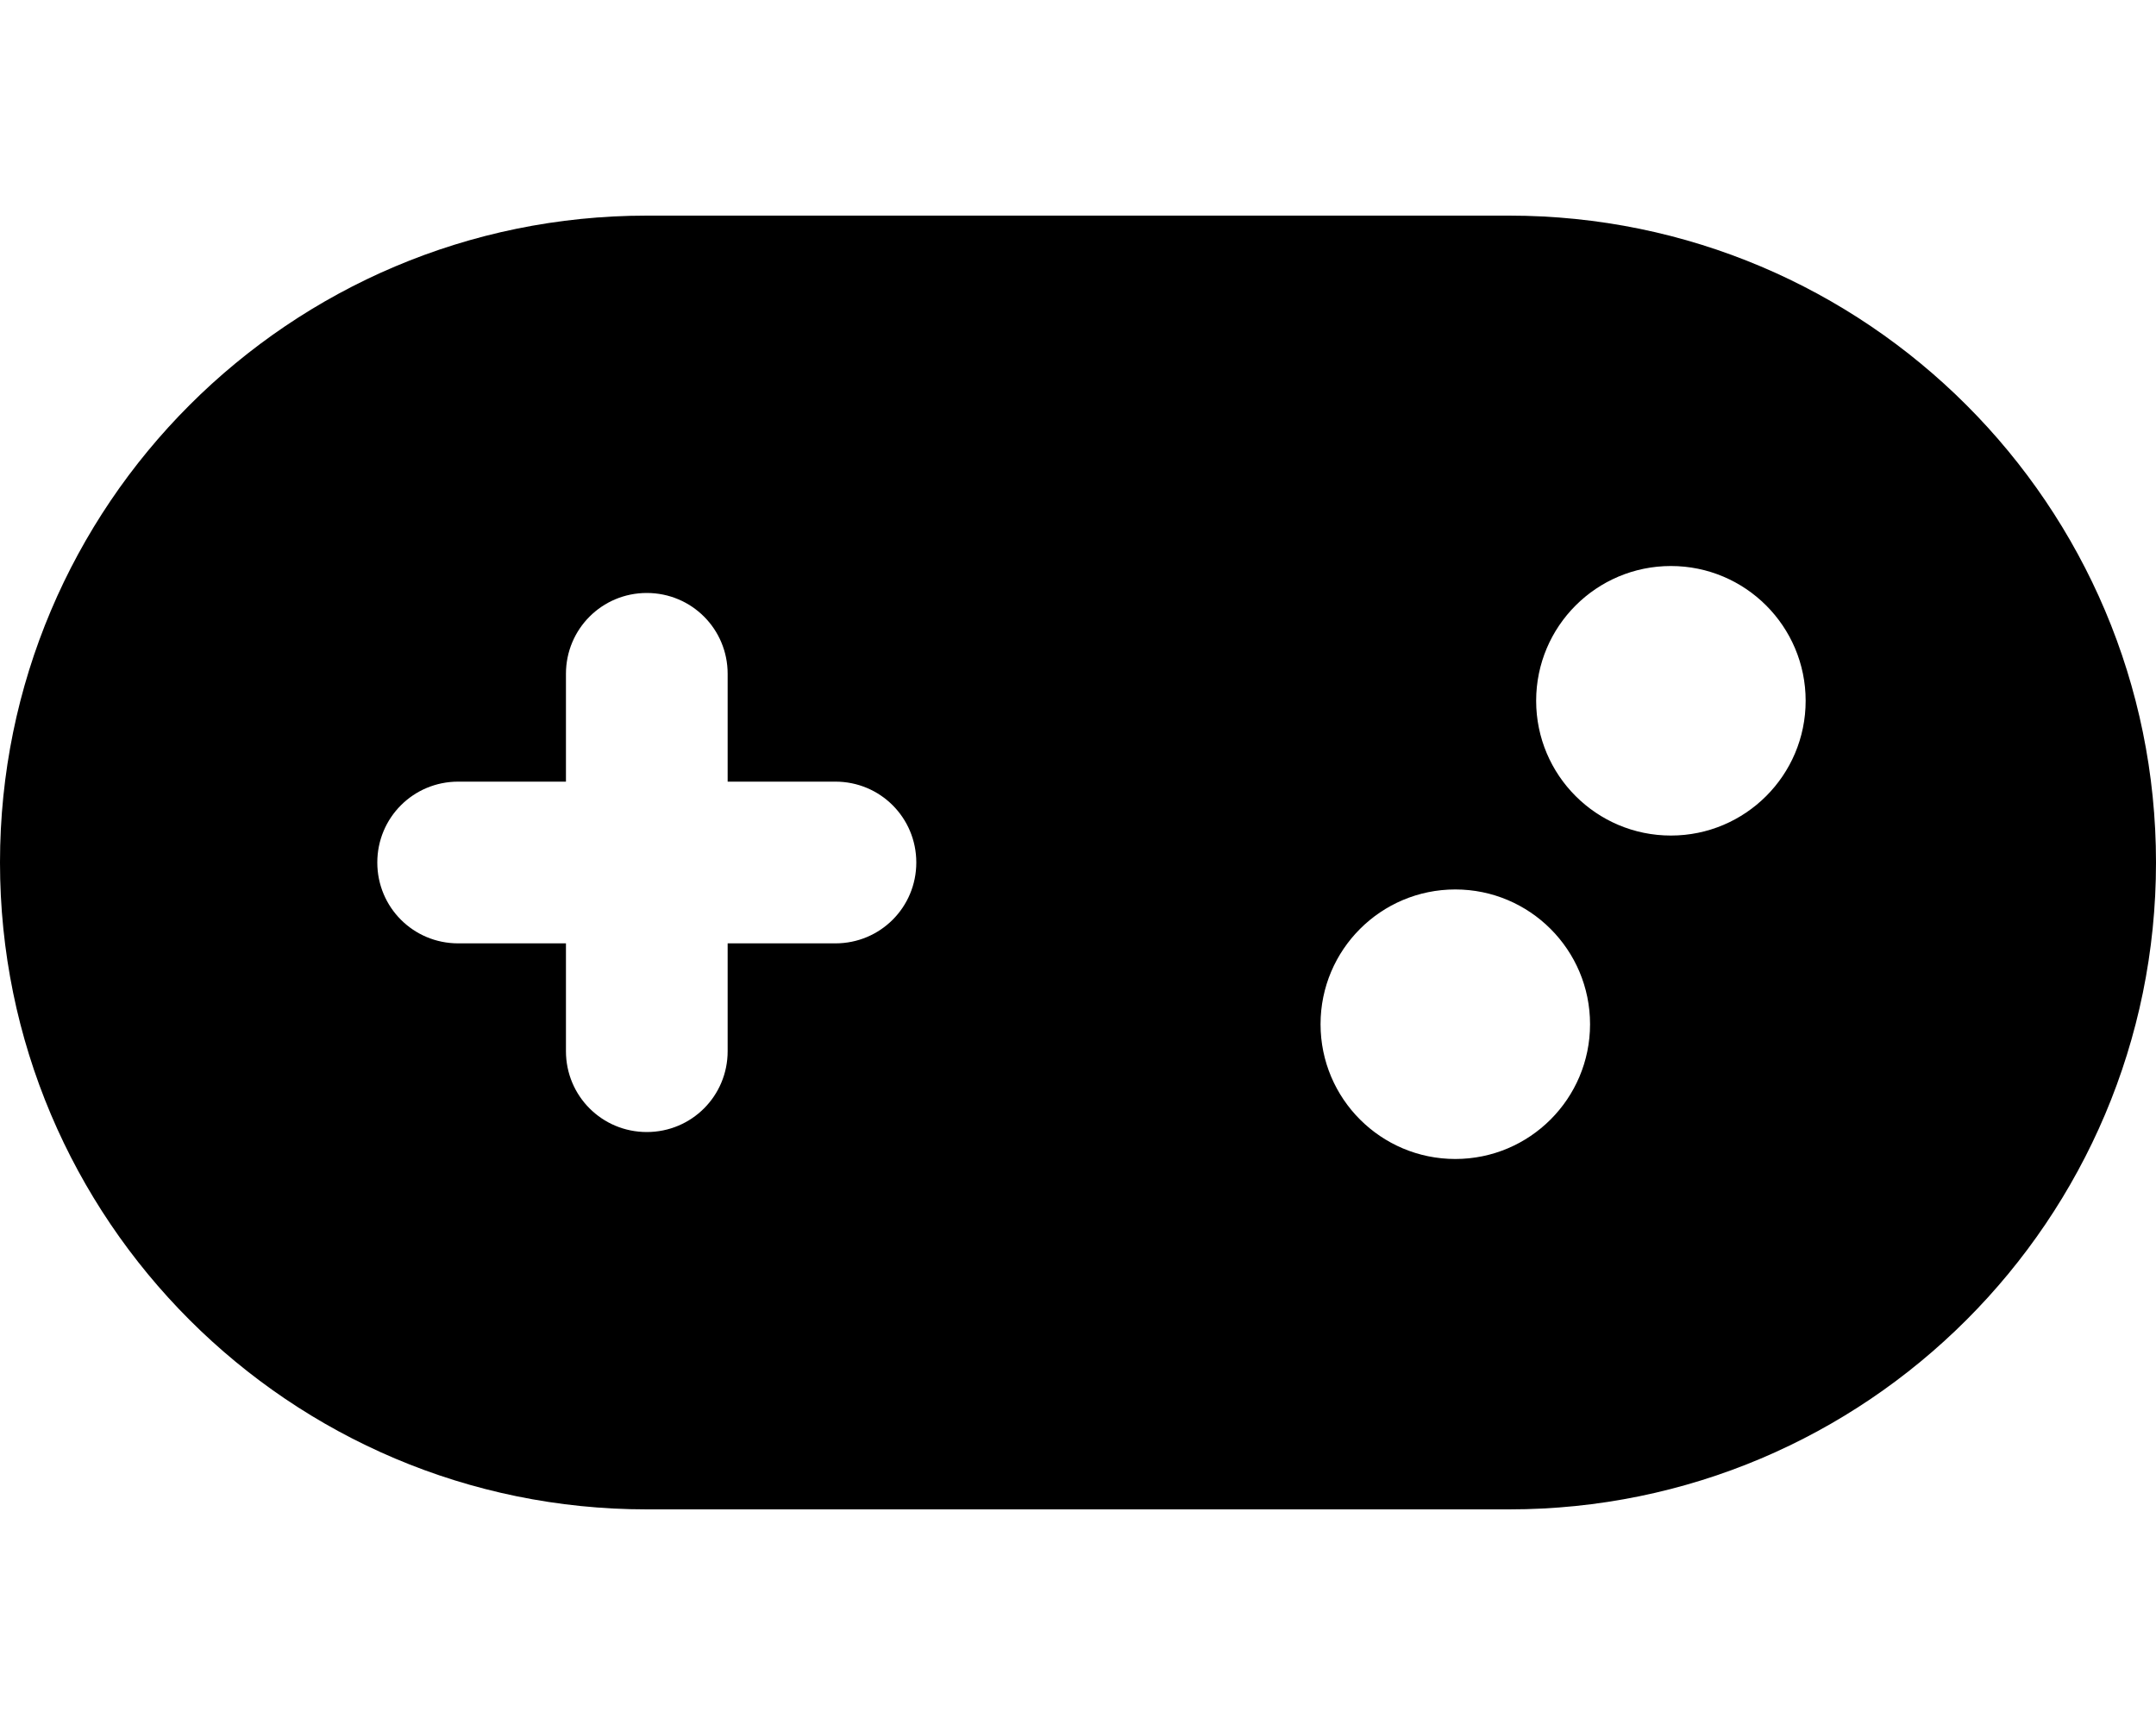
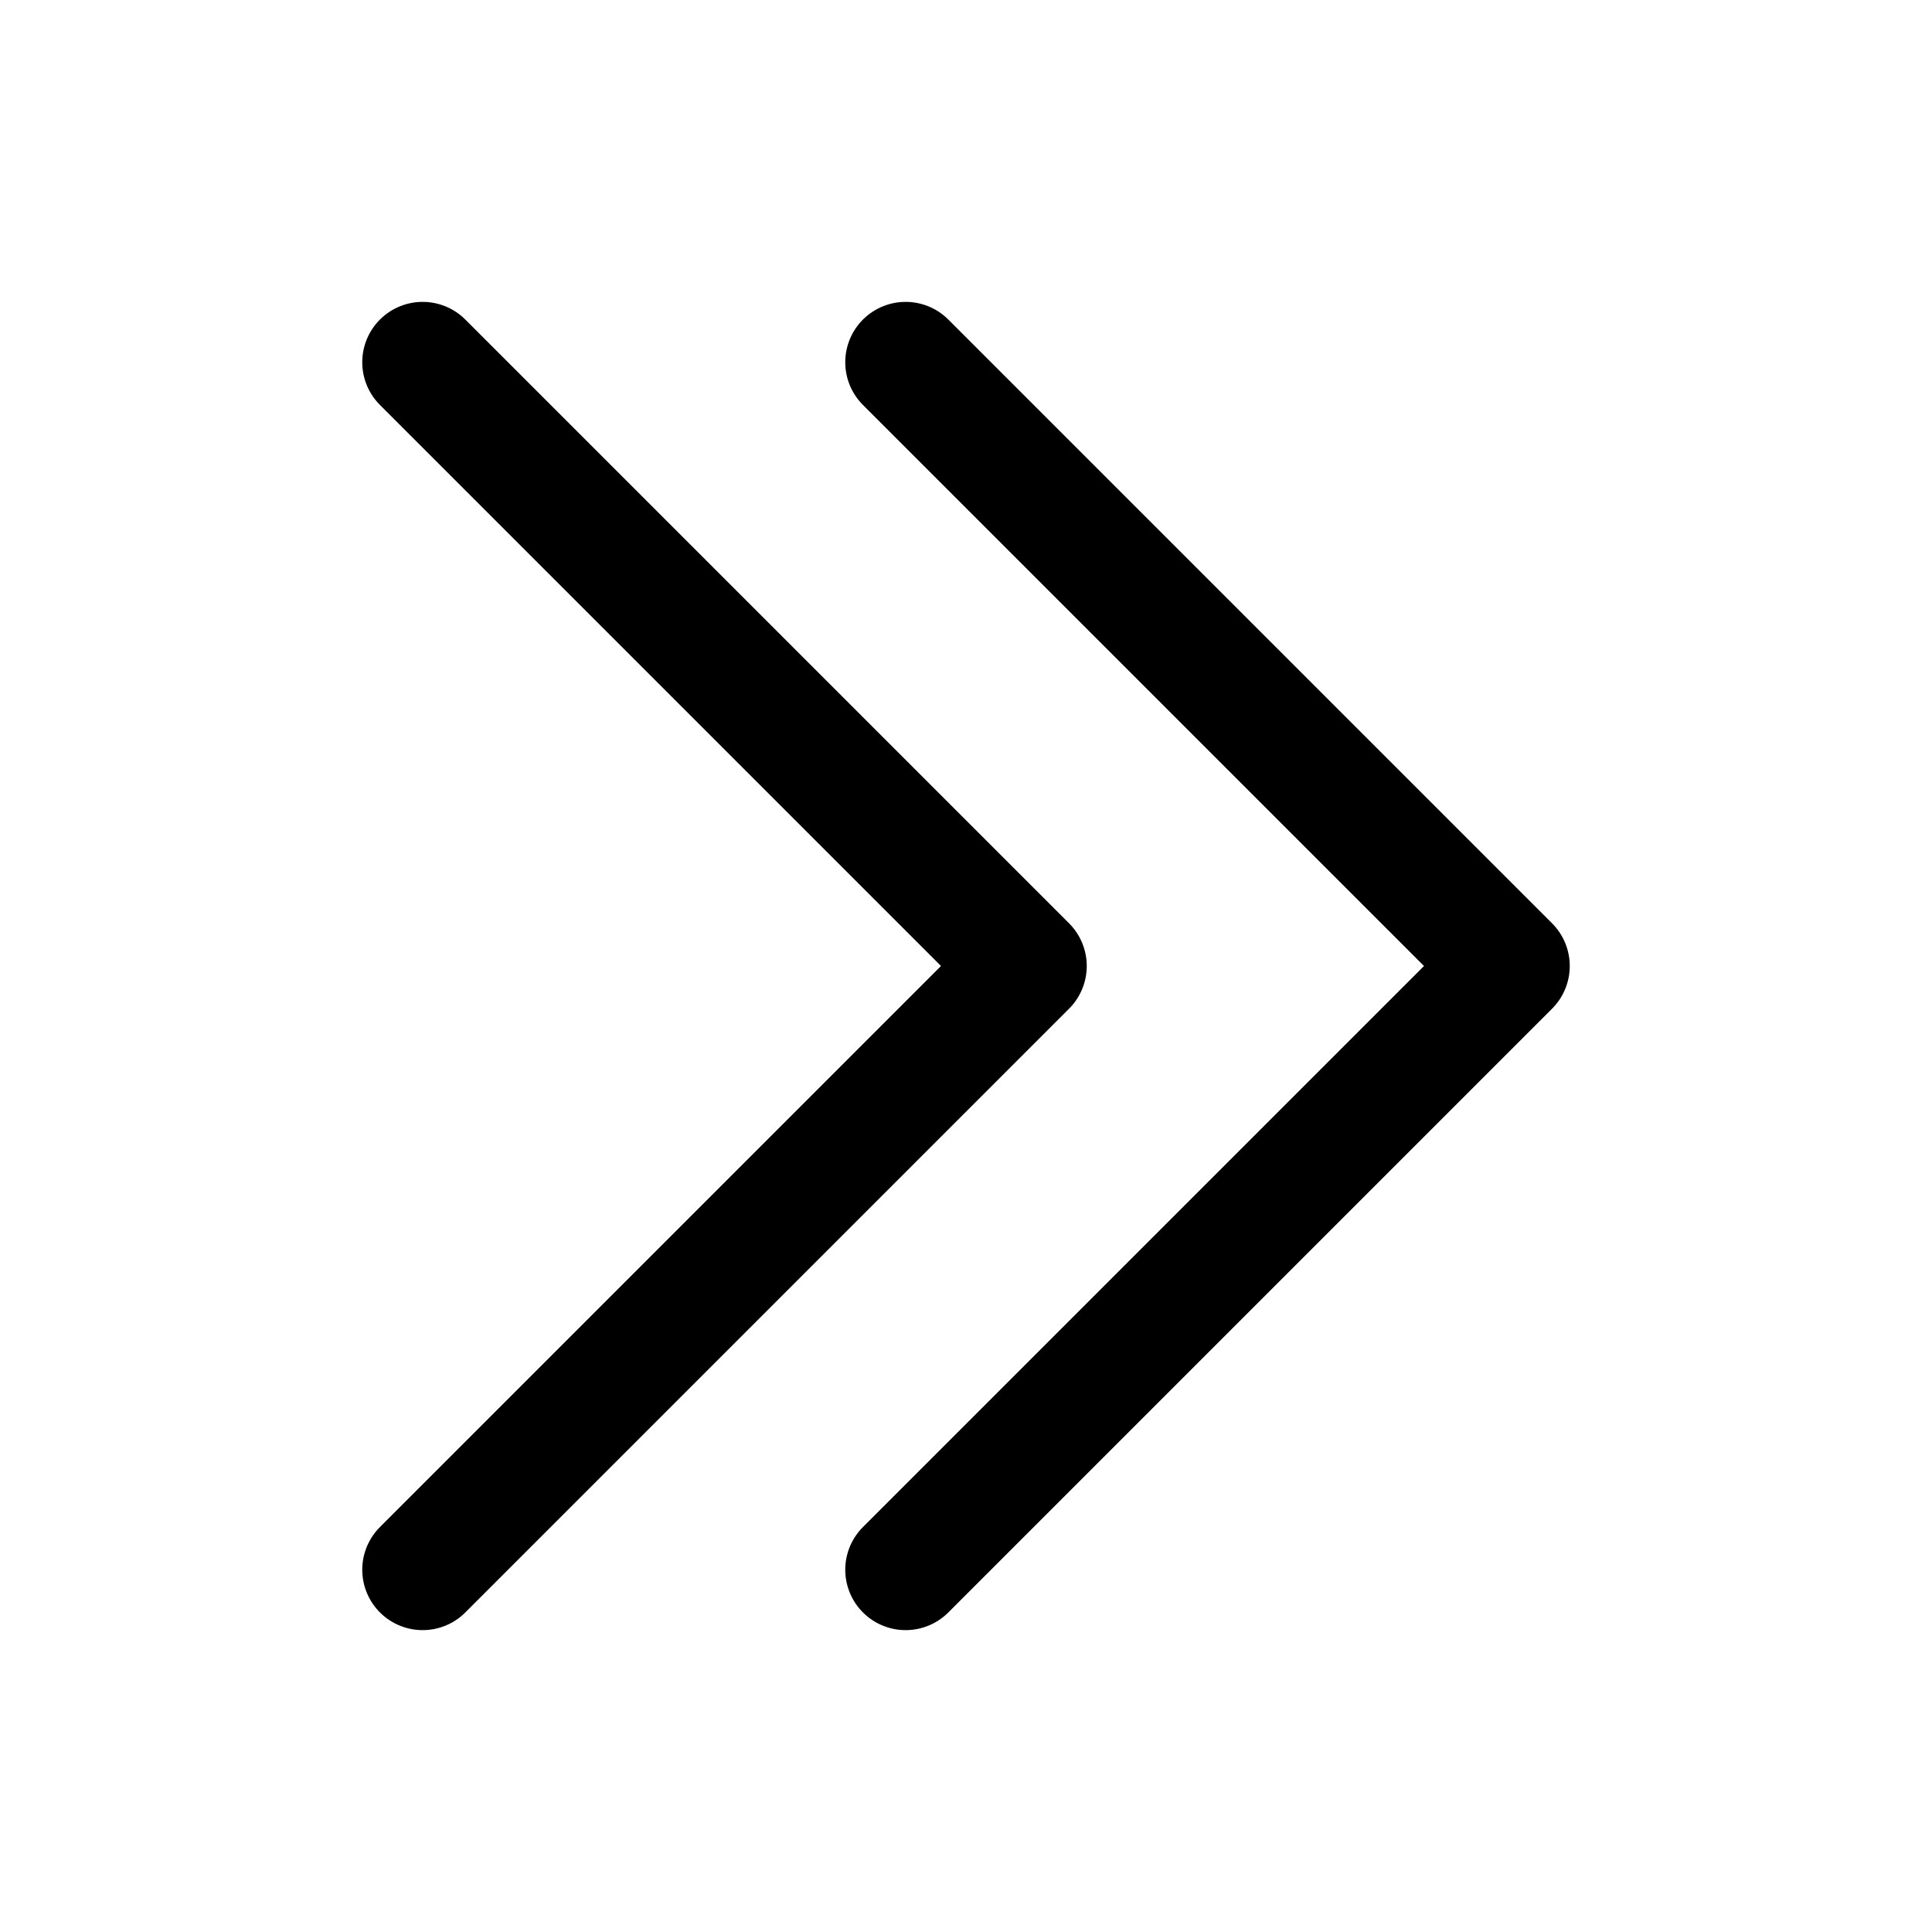
- <svg xmlns="http://www.w3.org/2000/svg" viewBox="0 0 640 512">
-   <path d="M192 64C86 64 0 150 0 256S86 448 192 448H448c106 0 192-86 192-192s-86-192-192-192H192zM496 168a40 40 0 1 1 0 80 40 40 0 1 1 0-80zM392 304a40 40 0 1 1 80 0 40 40 0 1 1 -80 0zM168 200c0-13.3 10.7-24 24-24s24 10.7 24 24v32h32c13.3 0 24 10.7 24 24s-10.7 24-24 24H216v32c0 13.3-10.7 24-24 24s-24-10.7-24-24V280H136c-13.3 0-24-10.7-24-24s10.7-24 24-24h32V200z" />
+ <svg xmlns="http://www.w3.org/2000/svg" fill="none" viewBox="0 0 24 24" stroke-width="1.5" stroke="currentColor" class="w-6 h-6">
+   <path stroke-linecap="round" stroke-linejoin="round" d="M11.25 4.5l7.5 7.5-7.5 7.5m-6-15l7.5 7.5-7.5 7.5" />
</svg>
